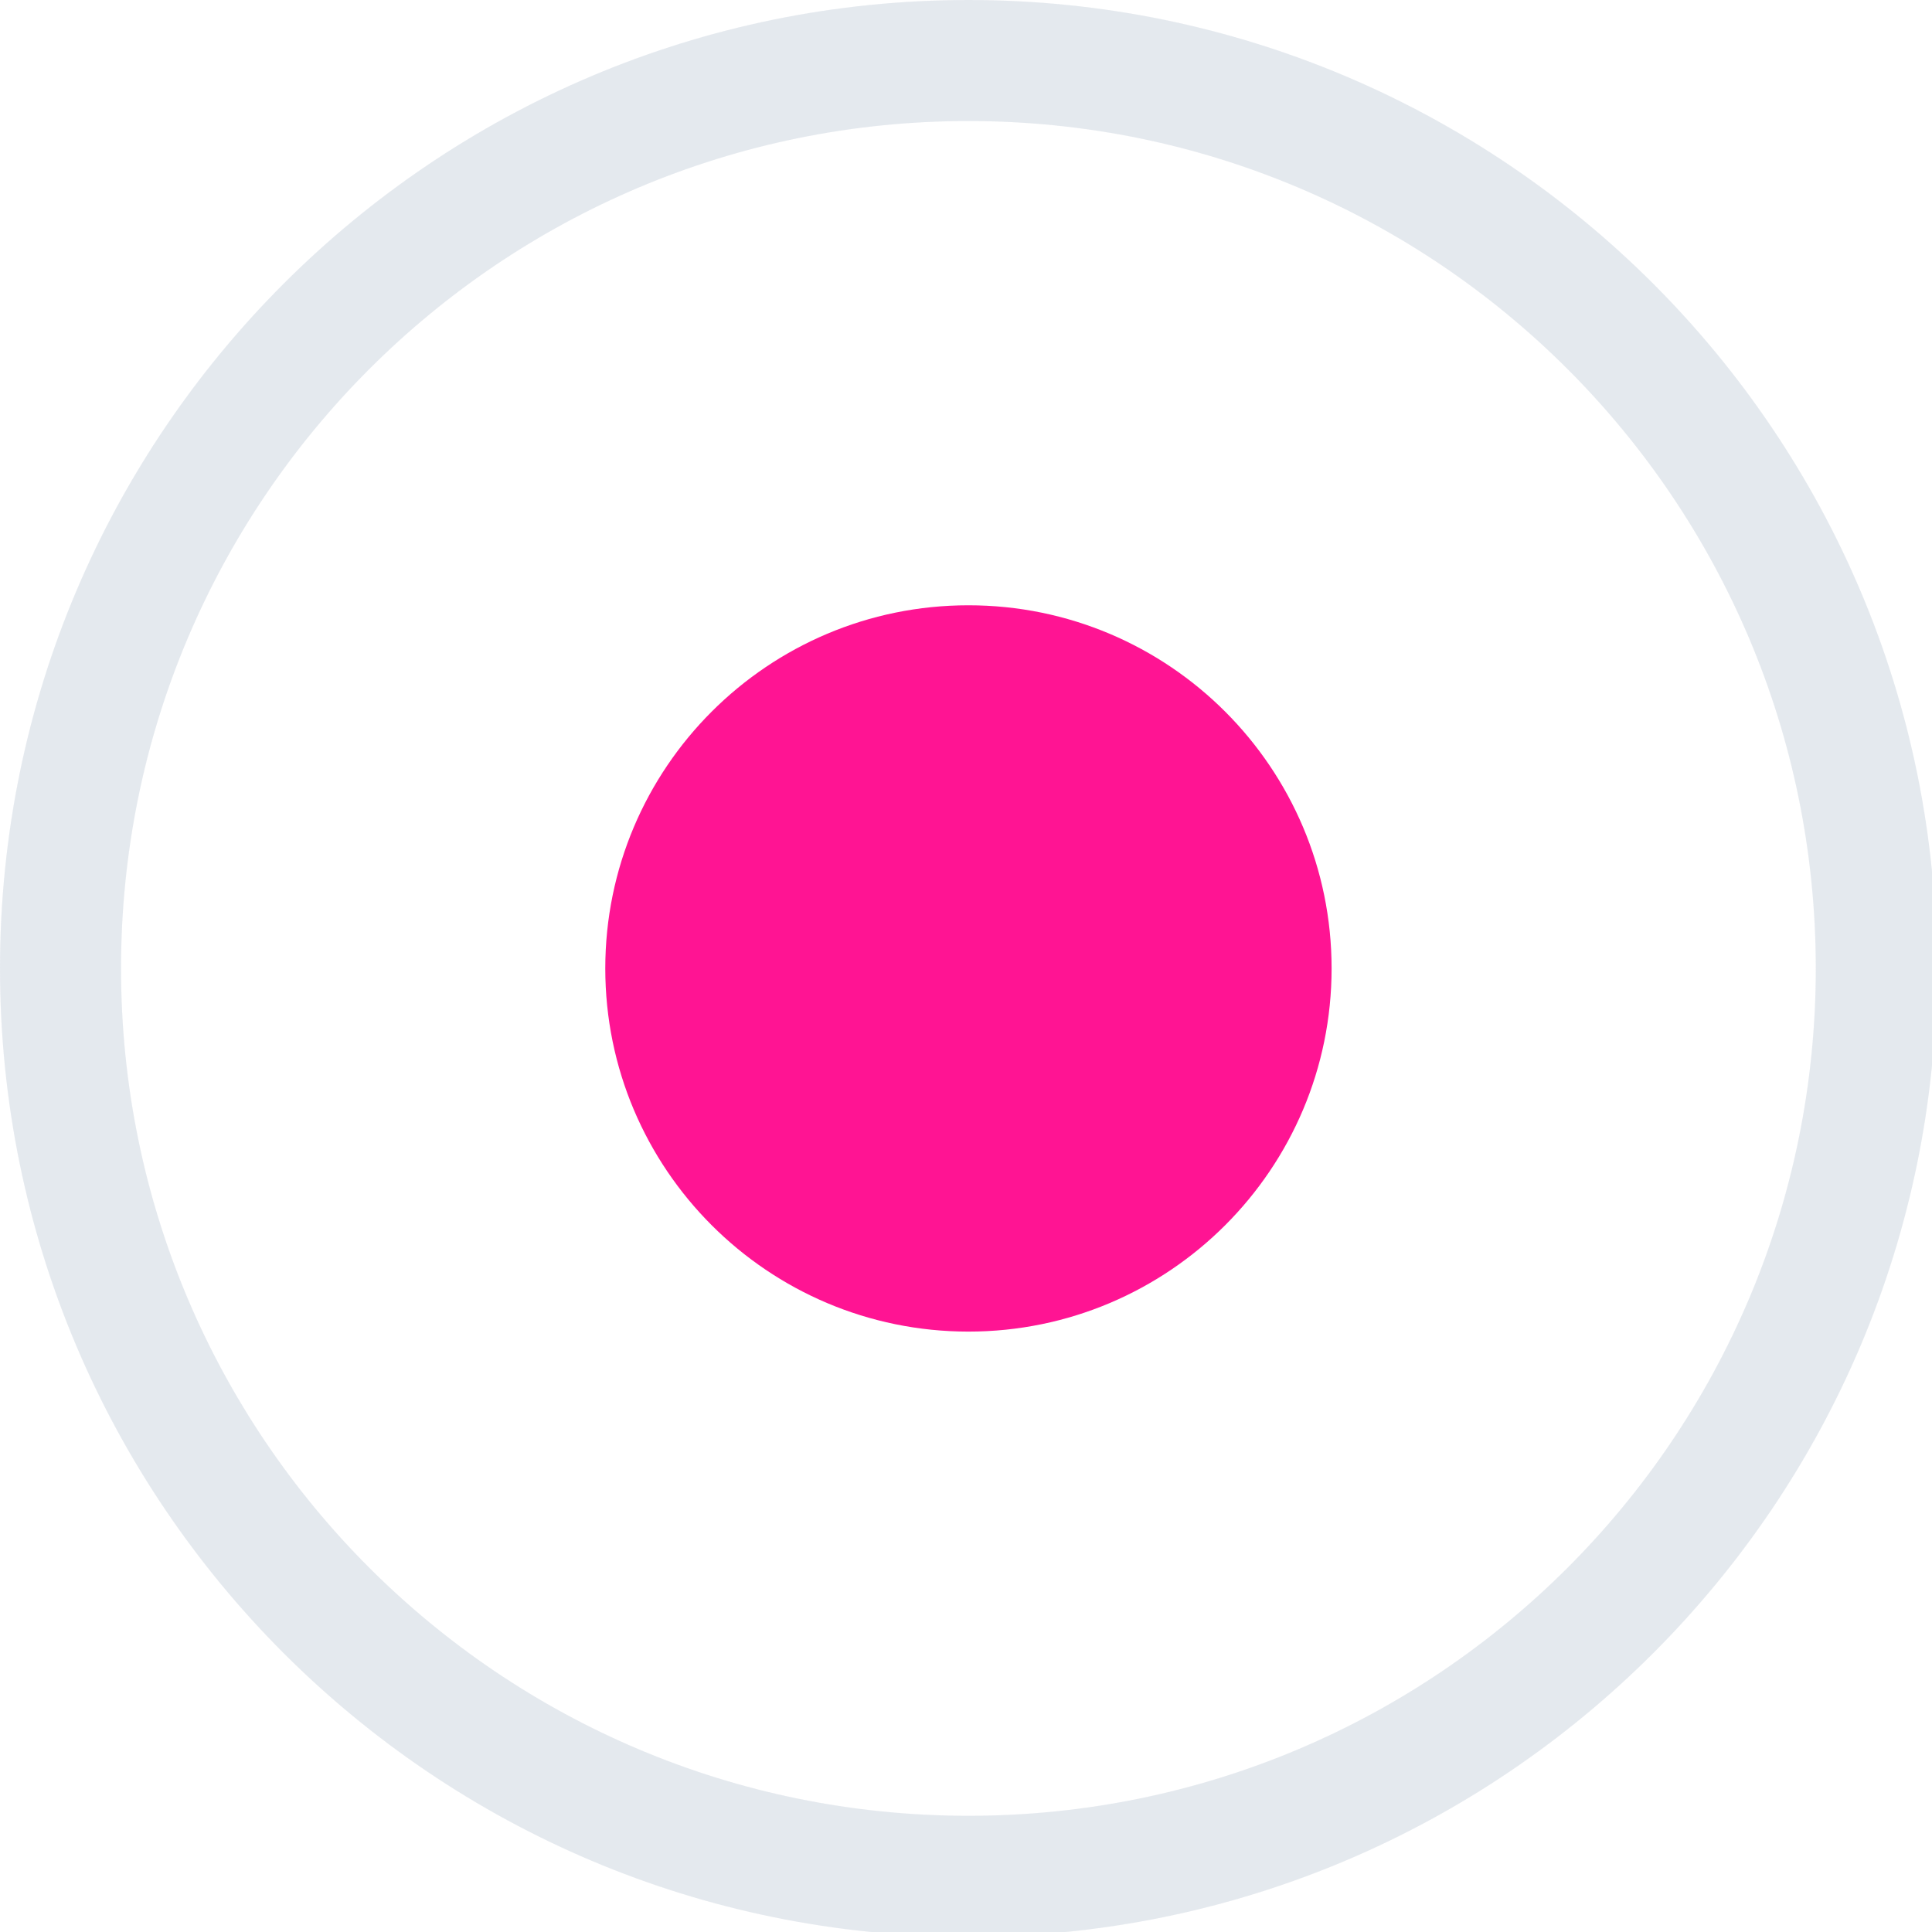
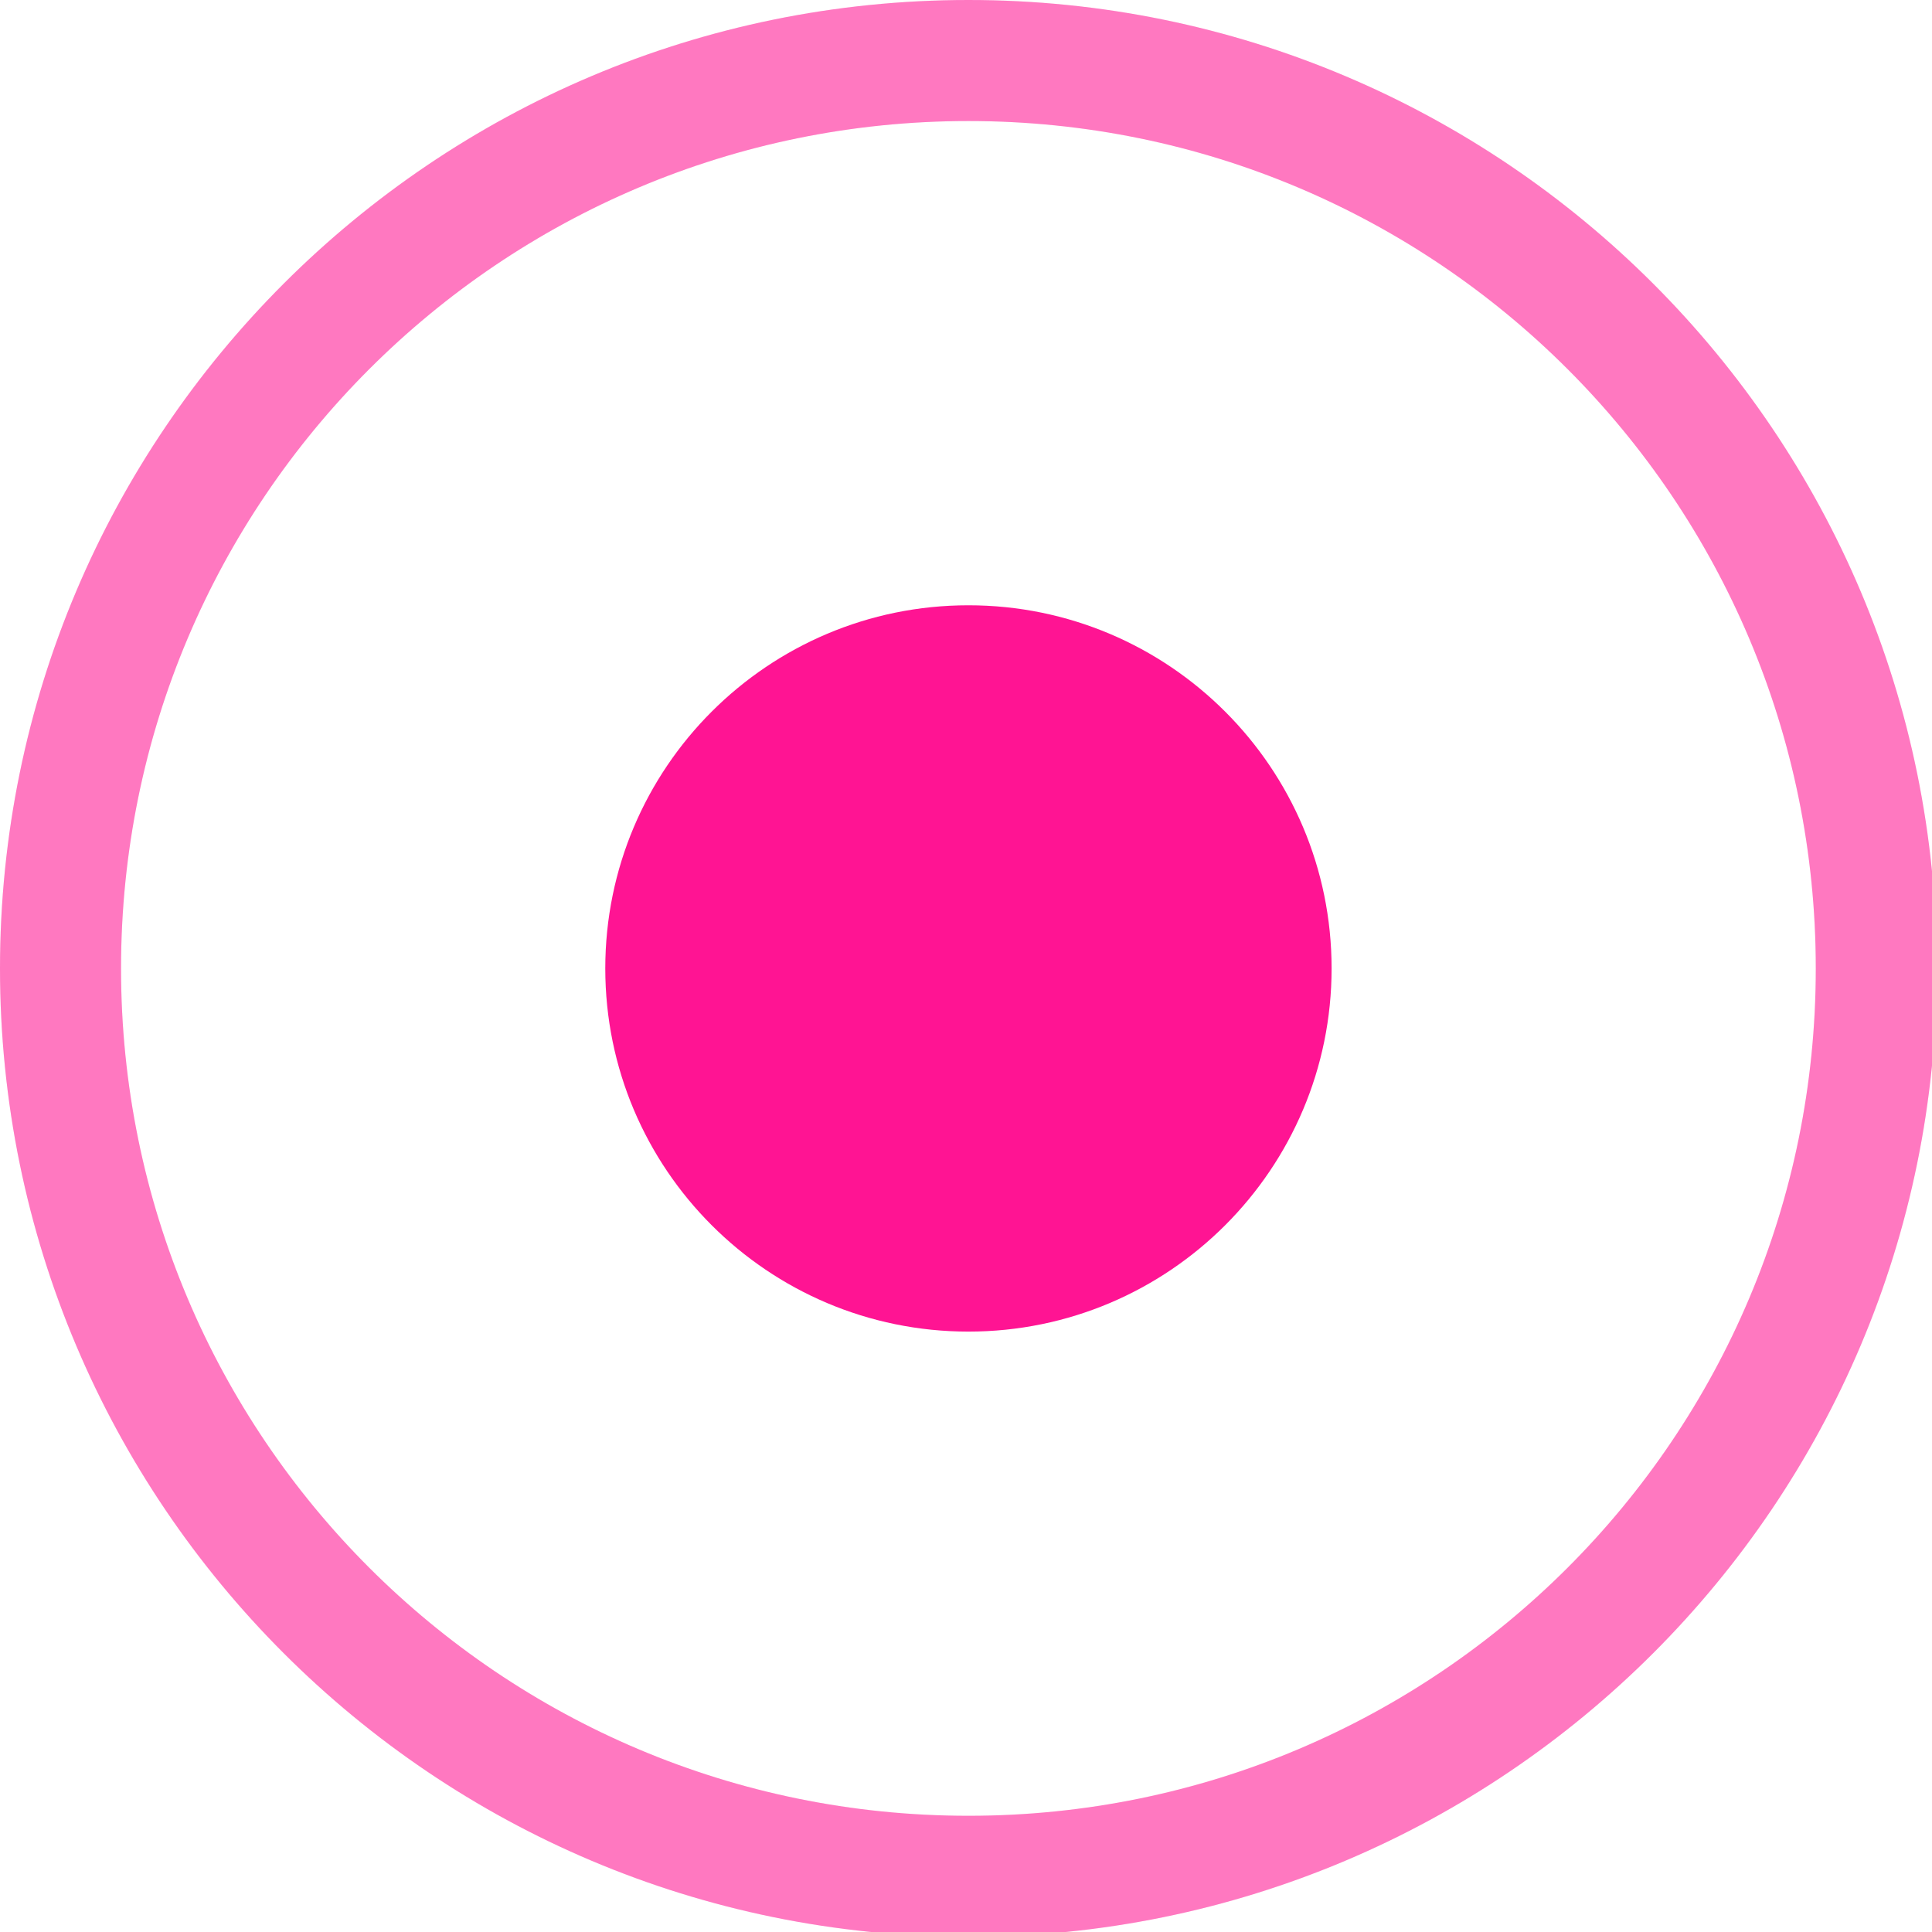
<svg xmlns="http://www.w3.org/2000/svg" width="133pt" height="133pt" viewBox="0 0 133 133" version="1.1">
  <g id="surface1">
-     <path style=" stroke:none;fill-rule:nonzero;fill:#d3dae3;fill-opacity:0.5;" d="M 66.668 0 C 29.852 0 0 29.852 0 66.668 C 0 103.484 29.852 133.332 66.668 133.332 C 103.484 133.332 133.332 103.484 133.332 66.668 C 133.332 29.852 103.484 0 66.668 0 Z M 66.668 8.332 C 98.895 8.332 125 34.441 125 66.668 C 125 98.895 98.895 125 66.668 125 C 34.441 125 8.332 98.895 8.332 66.668 C 8.332 34.441 34.441 8.332 66.668 8.332 Z M 66.668 8.332 " />
-     <path style=" stroke:none;fill-rule:nonzero;fill:#d3dae3;fill-opacity:0.15;" d="M 66.668 0 C 29.852 0 0 29.852 0 66.668 C 0 103.484 29.852 133.332 66.668 133.332 C 103.484 133.332 133.332 103.484 133.332 66.668 C 133.332 29.852 103.484 0 66.668 0 Z M 66.668 8.332 C 98.895 8.332 125 34.441 125 66.668 C 125 98.895 98.895 125 66.668 125 C 34.441 125 8.332 98.895 8.332 66.668 C 8.332 34.441 34.441 8.332 66.668 8.332 Z M 66.668 8.332 " />
+     <path style=" stroke:none;fill-rule:nonzero;fill:#ff1493;fill-opacity:0.5;" d="M 66.668 0 C 29.852 0 0 29.852 0 66.668 C 0 103.484 29.852 133.332 66.668 133.332 C 103.484 133.332 133.332 103.484 133.332 66.668 C 133.332 29.852 103.484 0 66.668 0 Z M 66.668 8.332 C 98.895 8.332 125 34.441 125 66.668 C 125 98.895 98.895 125 66.668 125 C 34.441 125 8.332 98.895 8.332 66.668 C 8.332 34.441 34.441 8.332 66.668 8.332 Z M 66.668 8.332 " />
+     <path style=" stroke:none;fill-rule:nonzero;fill:#ff1493;fill-opacity:0.15;" d="M 66.668 0 C 29.852 0 0 29.852 0 66.668 C 0 103.484 29.852 133.332 66.668 133.332 C 103.484 133.332 133.332 103.484 133.332 66.668 C 133.332 29.852 103.484 0 66.668 0 Z M 66.668 8.332 C 98.895 8.332 125 34.441 125 66.668 C 125 98.895 98.895 125 66.668 125 C 34.441 125 8.332 98.895 8.332 66.668 C 8.332 34.441 34.441 8.332 66.668 8.332 Z M 66.668 8.332 " />
    <path style=" stroke:none;fill-rule:nonzero;fill:#ff1493;fill-opacity:1;" d="M 91.668 66.668 C 91.668 80.469 80.469 91.668 66.668 91.668 C 52.863 91.668 41.668 80.469 41.668 66.668 C 41.668 52.863 52.863 41.668 66.668 41.668 C 80.469 41.668 91.668 52.863 91.668 66.668 Z M 91.668 66.668 " />
  </g>
</svg>
